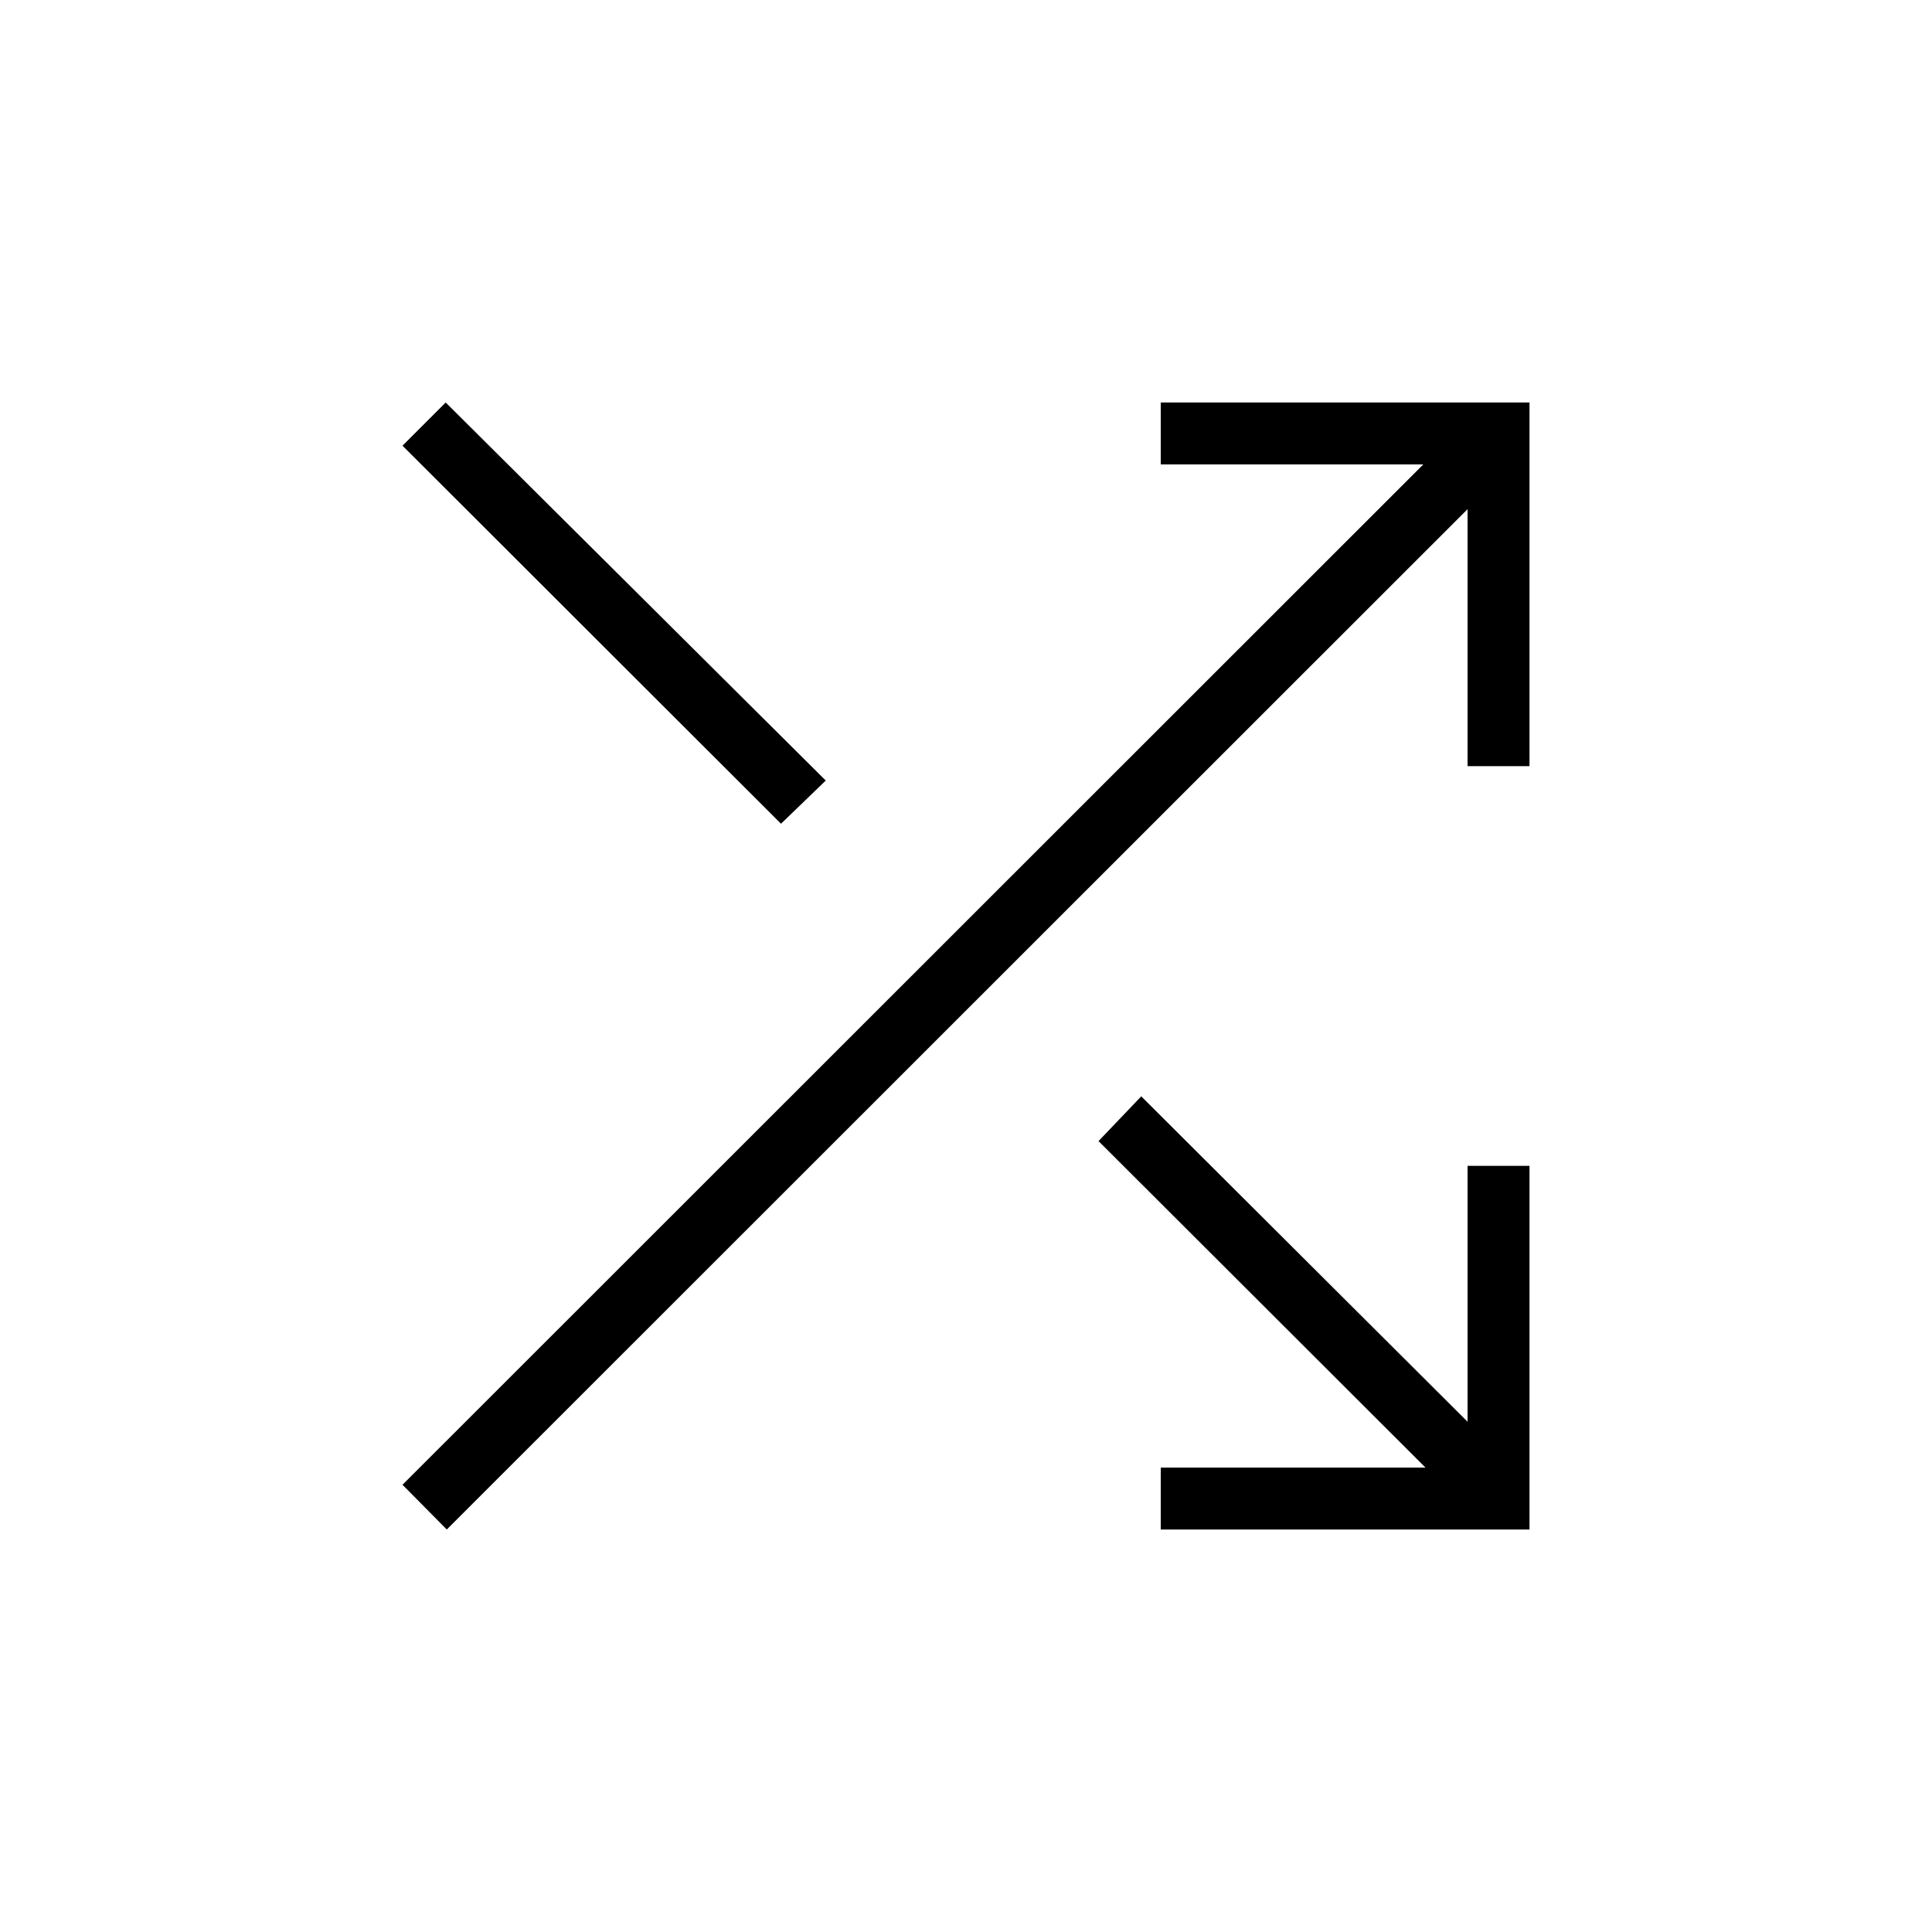
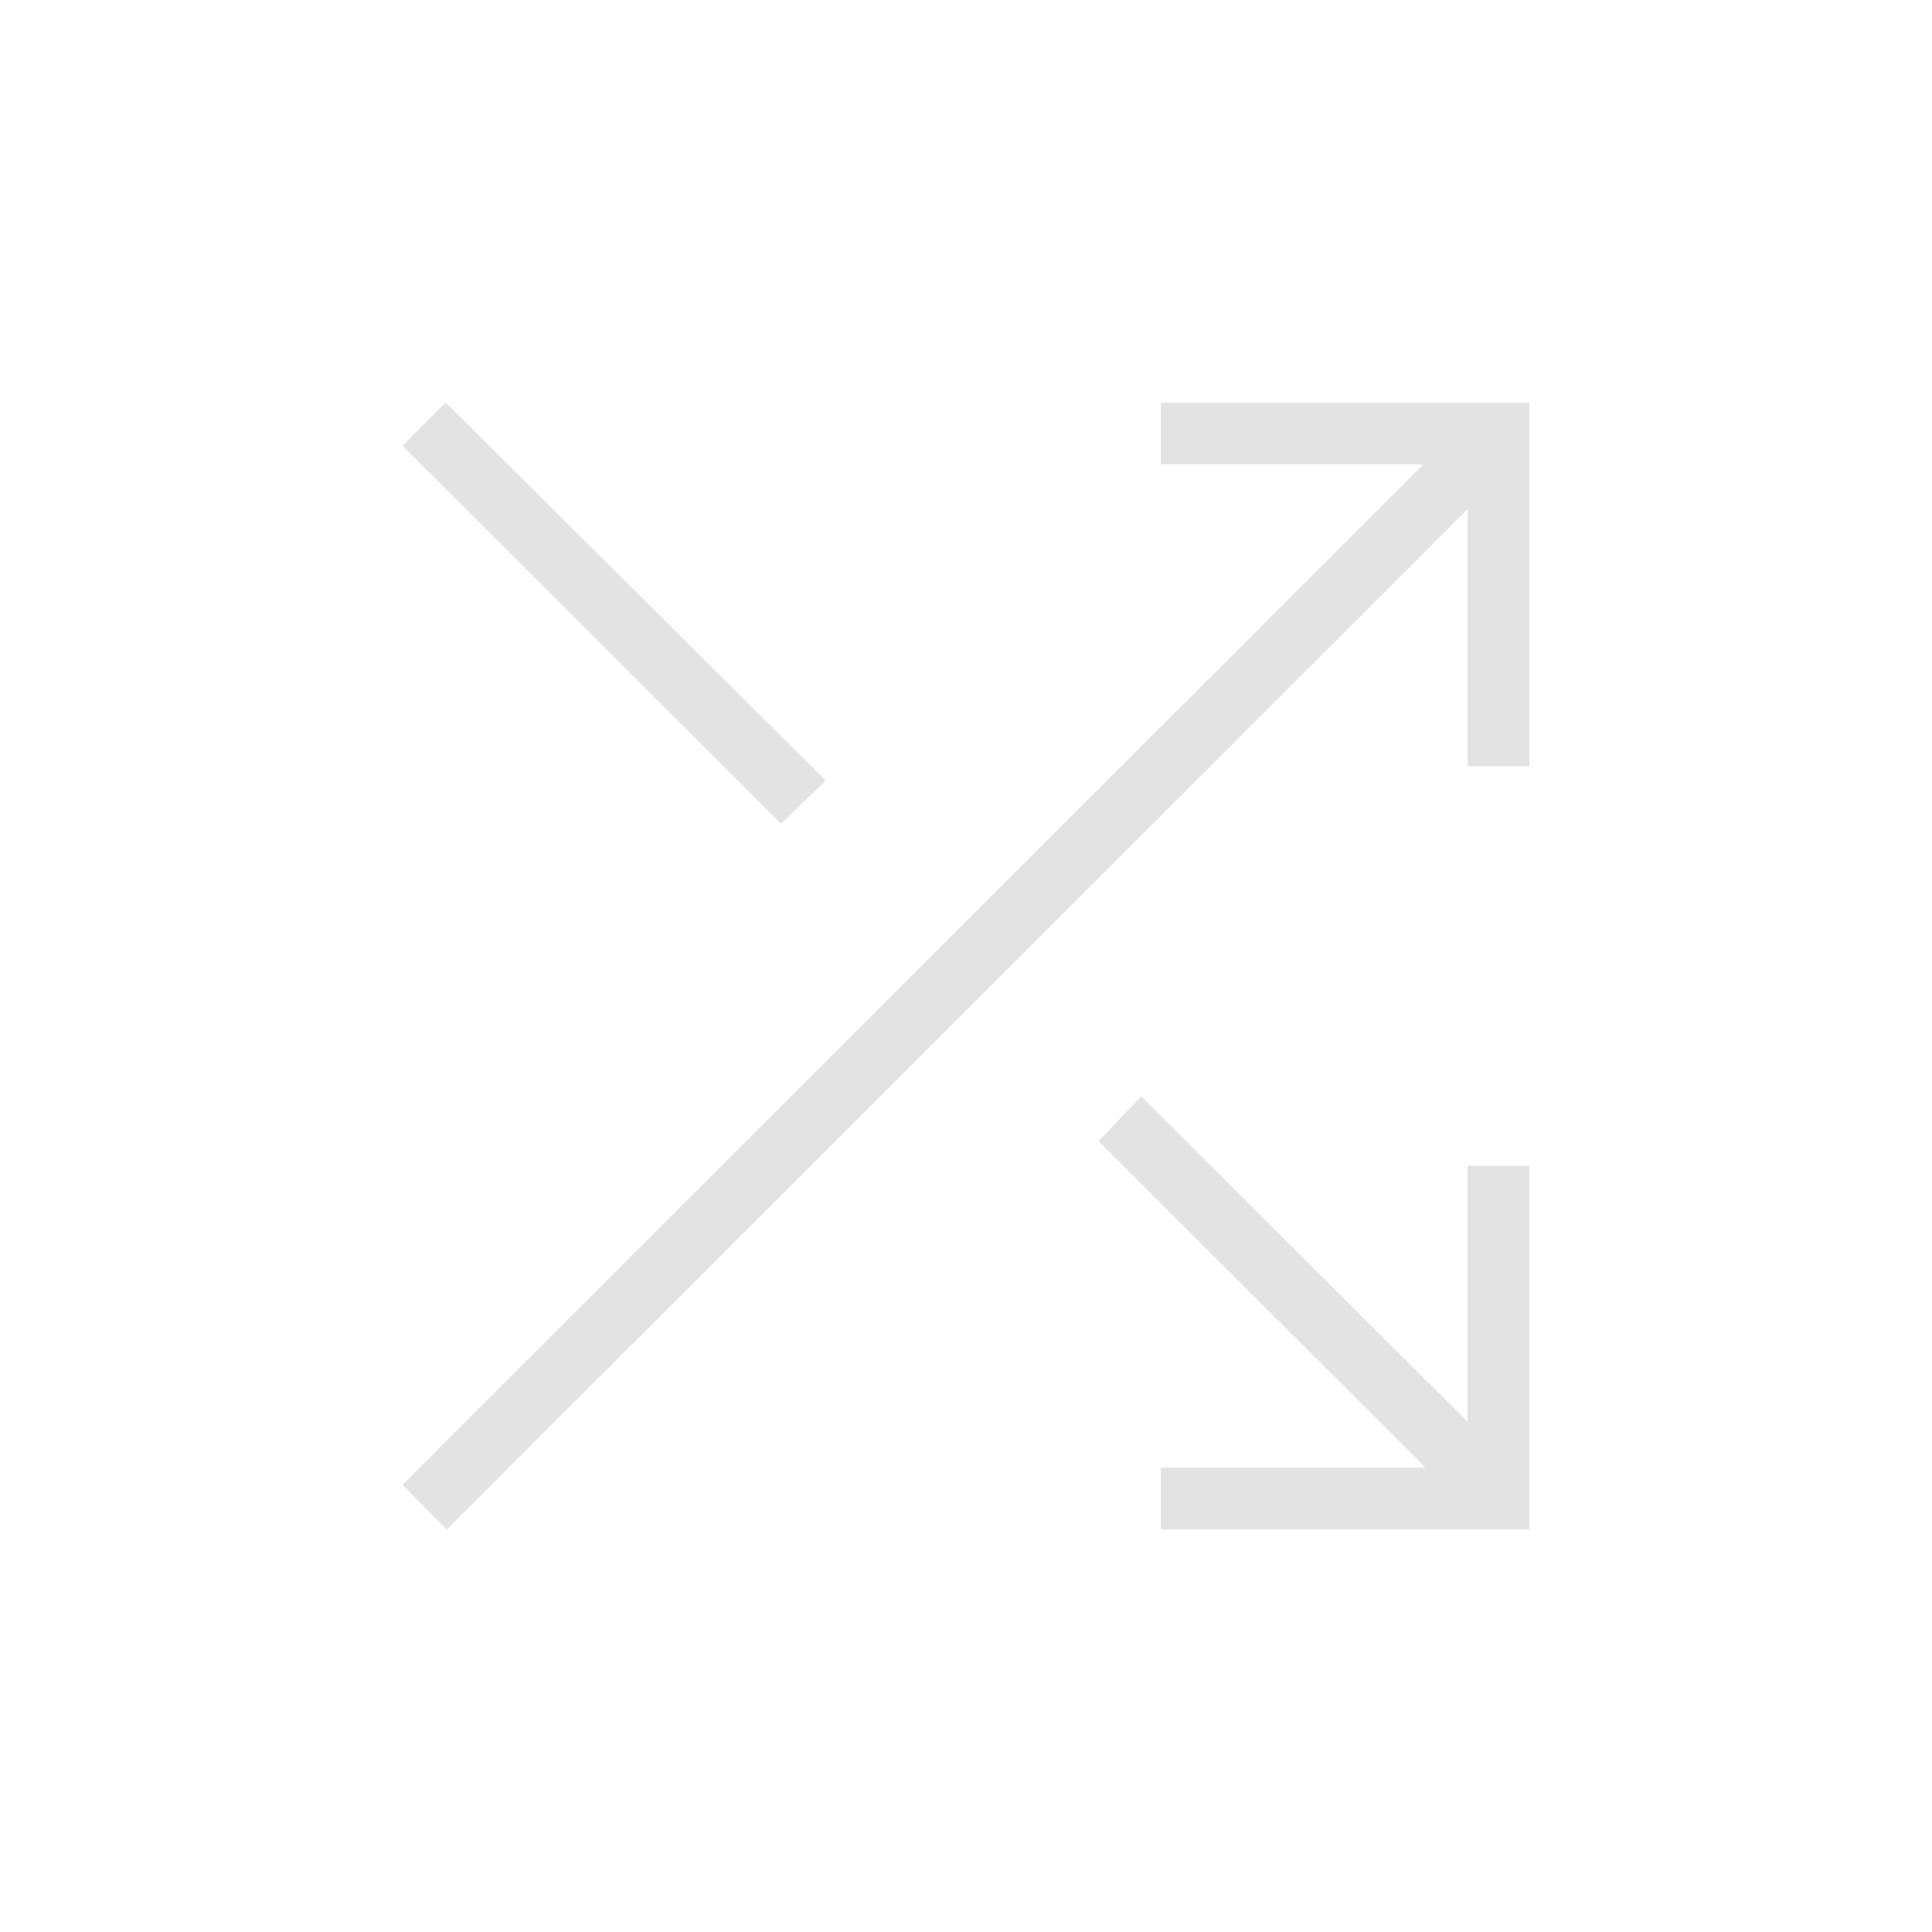
- <svg xmlns="http://www.w3.org/2000/svg" height="48px" viewBox="0 -960 960 960" width="48px" fill="currentColor">
+ <svg xmlns="http://www.w3.org/2000/svg" height="48px" viewBox="0 -960 960 960" width="48px" fill="#e3e3e3">
  <path d="M576.77-200v-30.77h131.54L545.85-393l21.23-22.23 162.15 161.69v-127.15H760V-200H576.77ZM222-200l-22-22.23 507.23-507H576.77V-760H760v180.69h-30.77V-707L222-200Zm166.08-350.69L200-738.54 221.46-760l188.85 187.85-22.23 21.46Z" />
</svg>
